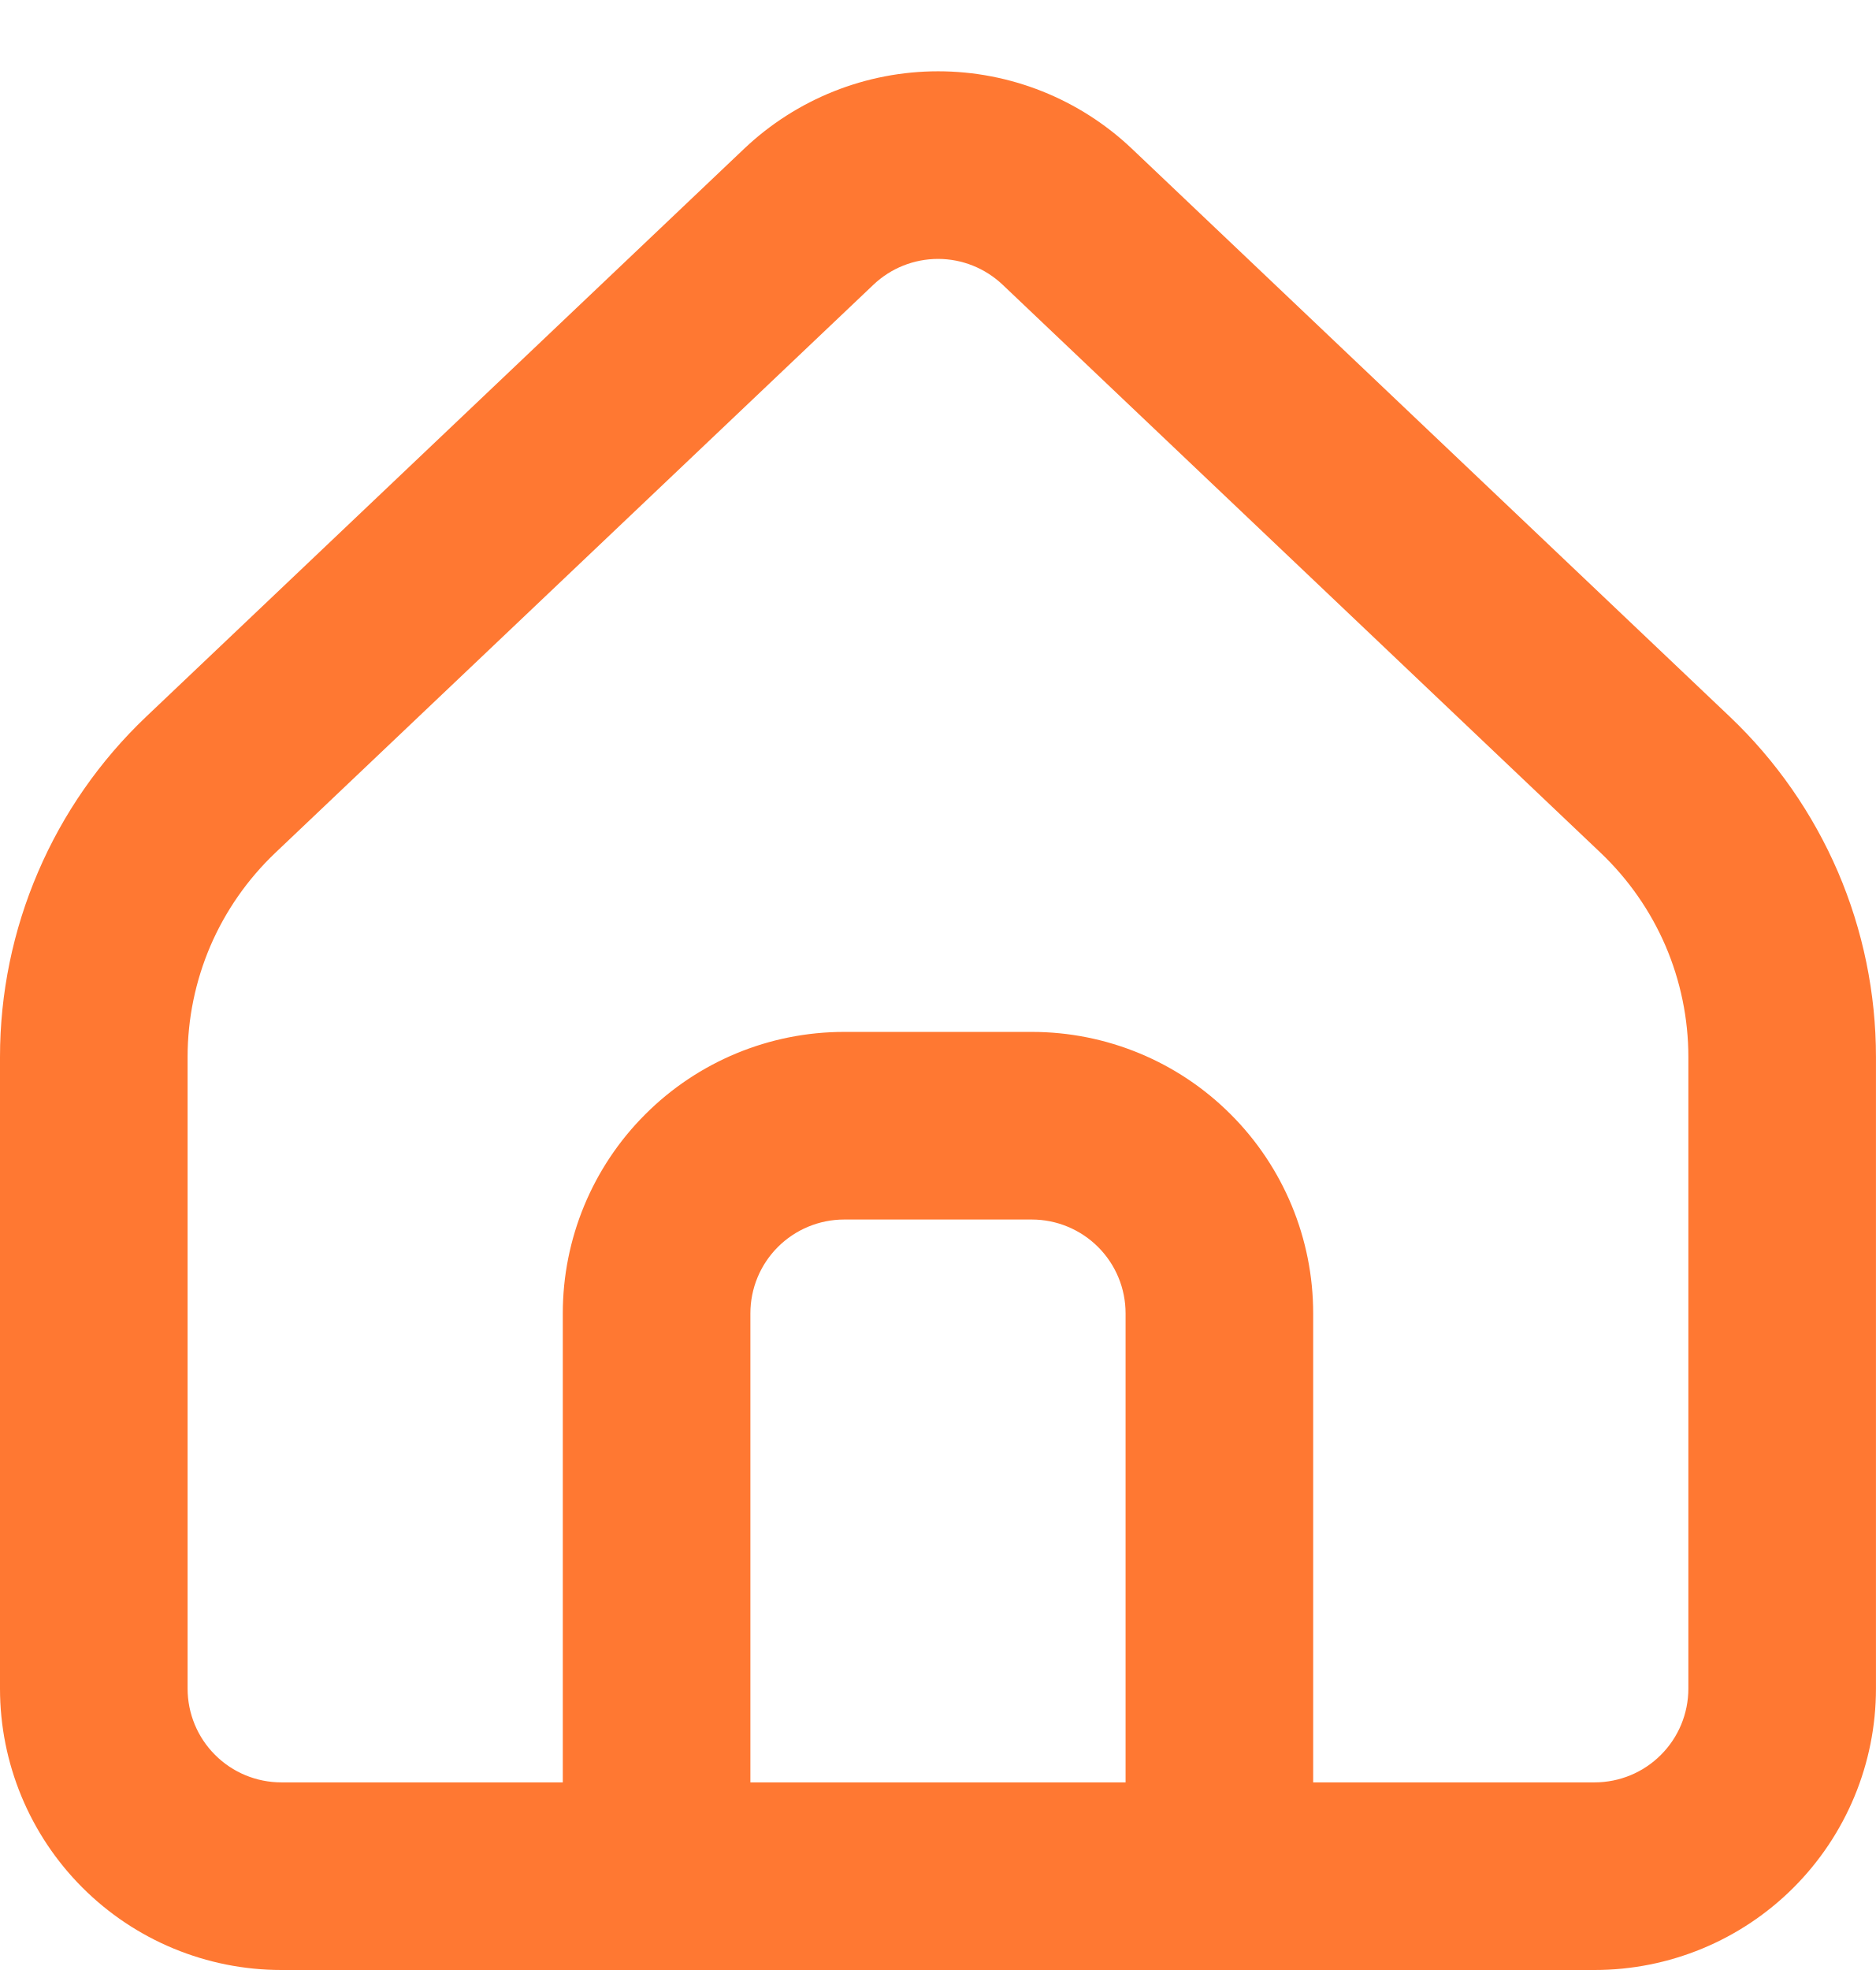
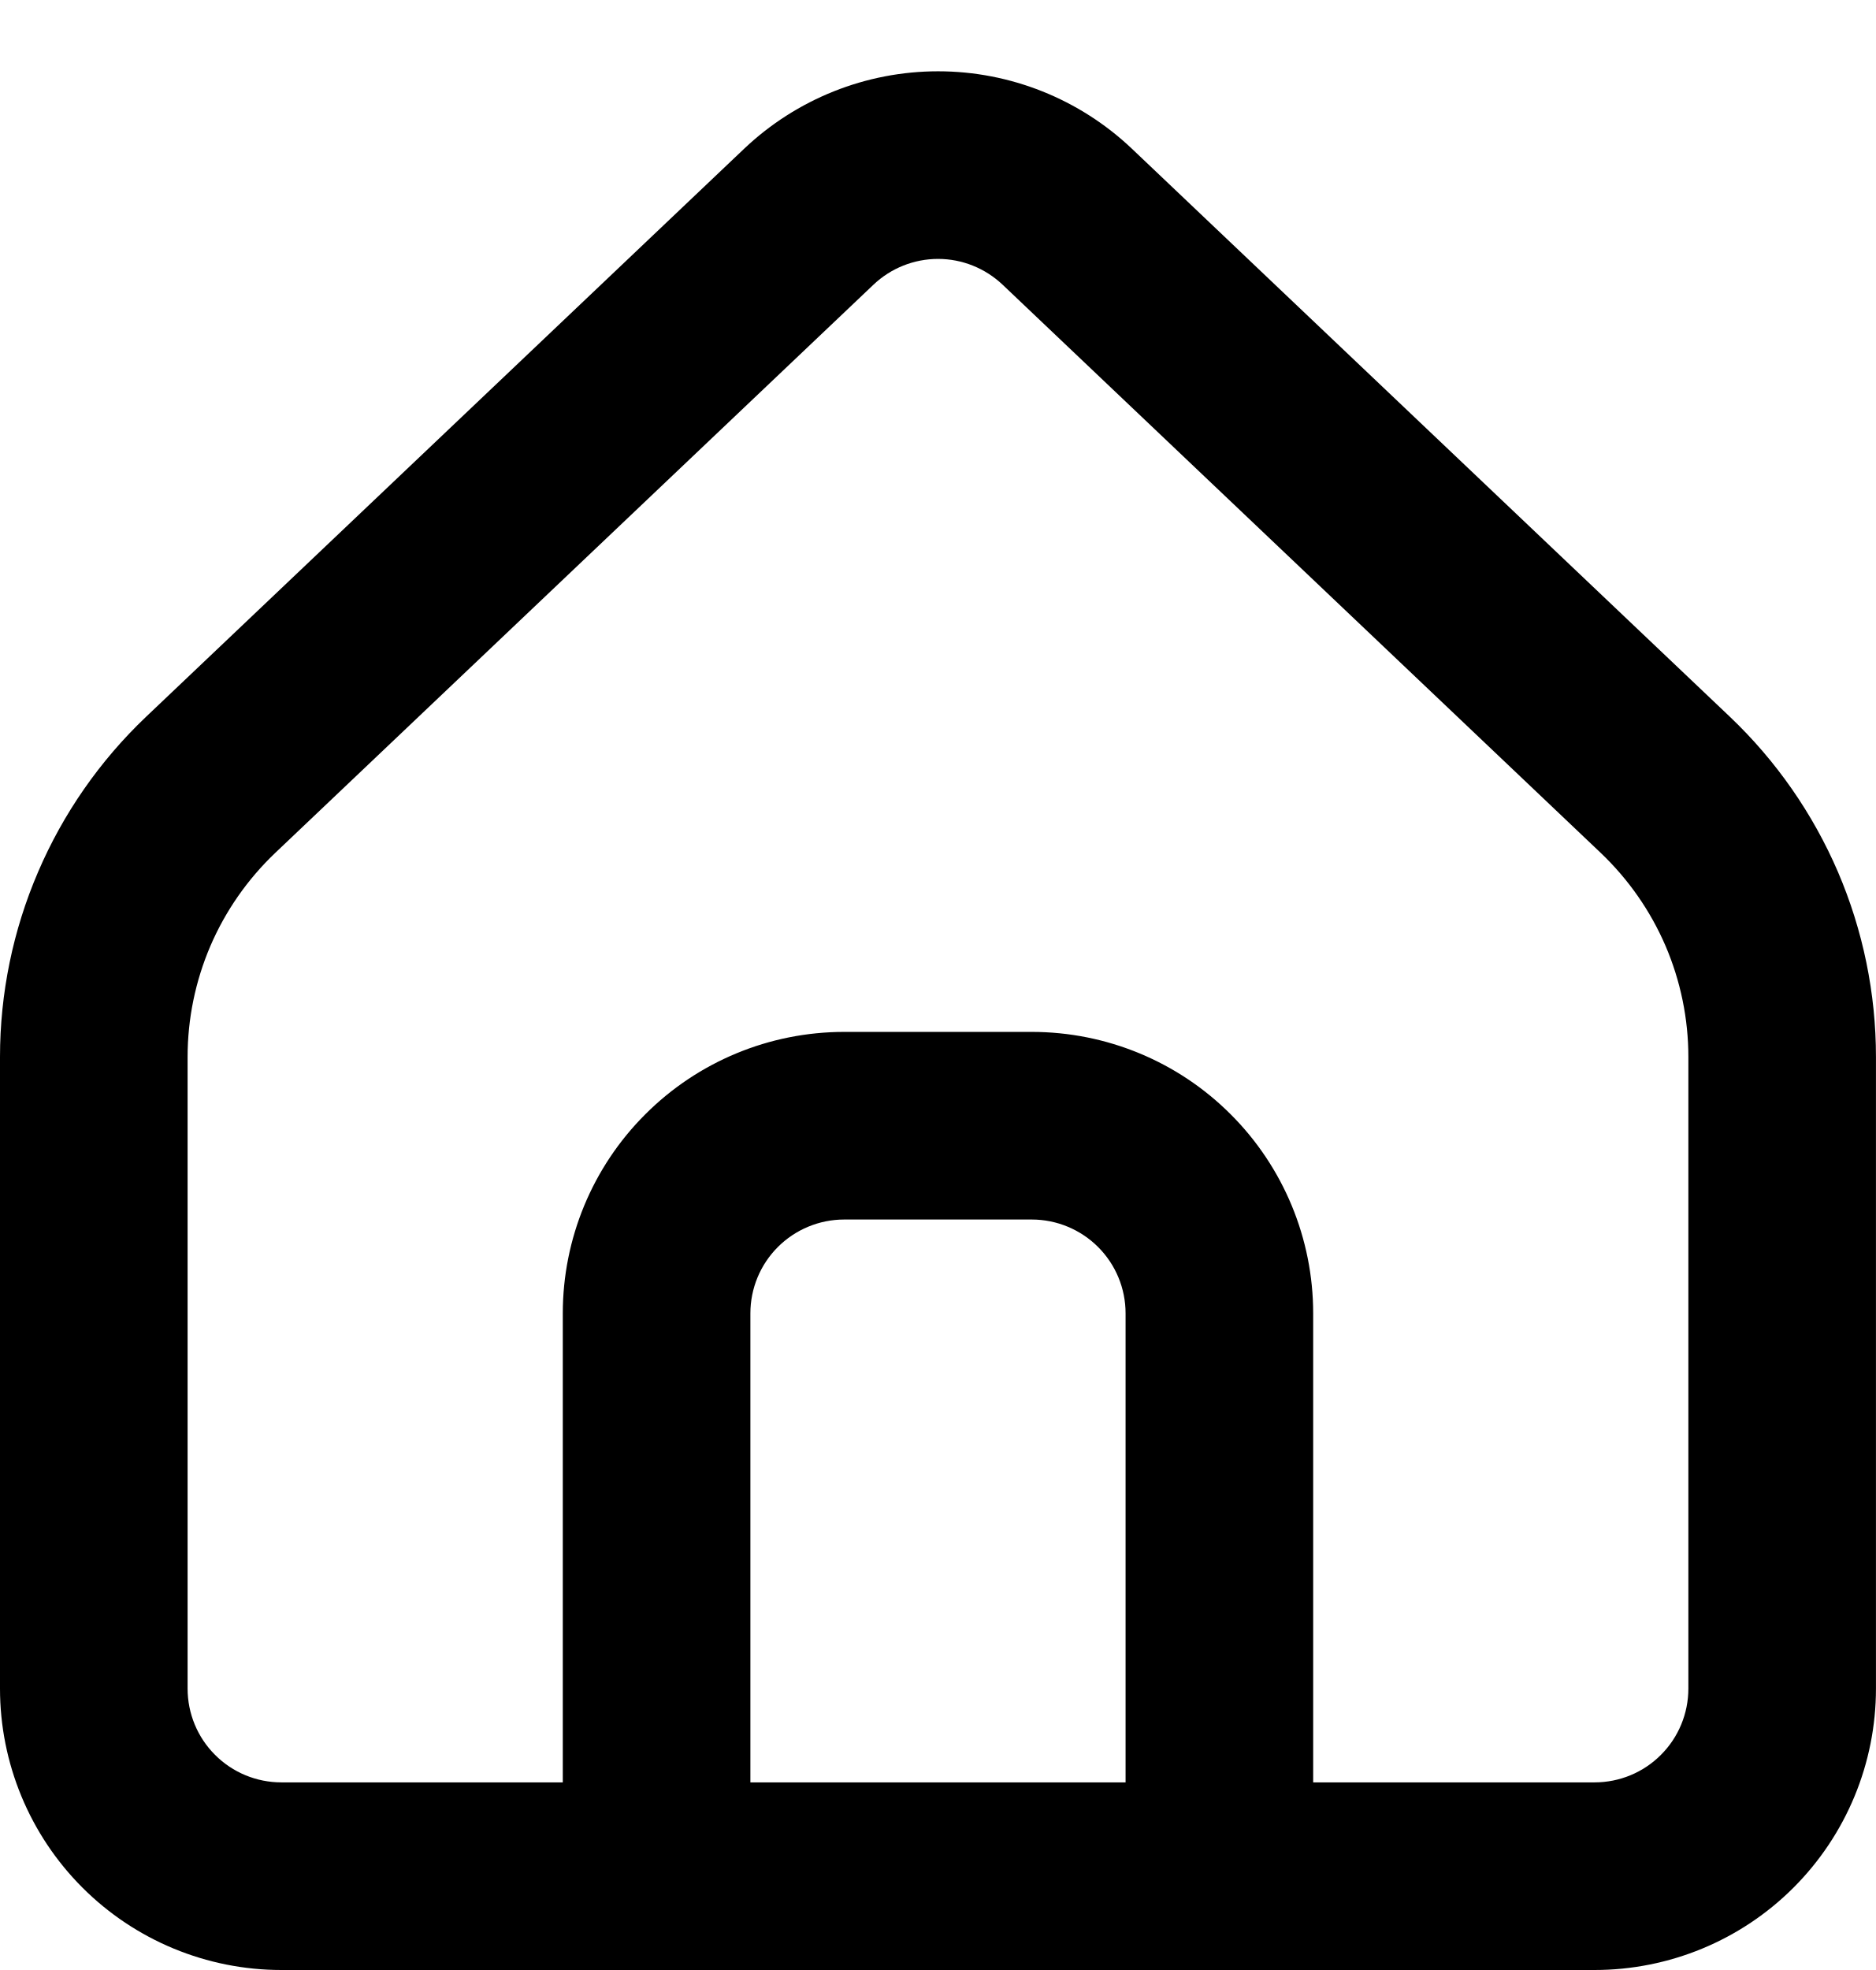
<svg xmlns="http://www.w3.org/2000/svg" width="20" height="21" viewBox="0 0 20 21" fill="none">
-   <path fill-rule="evenodd" clip-rule="evenodd" d="M7.934 1.585C8.492 1.056 9.232 0.76 10.001 0.76C10.77 0.76 11.509 1.056 12.067 1.585L18.444 7.642C18.935 8.109 19.327 8.672 19.595 9.295C19.862 9.918 20 10.589 20 11.267V18C20 18.796 19.684 19.559 19.121 20.122C18.559 20.684 17.796 21 17 21H3C2.204 21 1.441 20.684 0.879 20.122C0.316 19.559 0 18.796 0 18V11.267C-7.15253e-07 10.589 0.138 9.918 0.406 9.295C0.673 8.672 1.065 8.109 1.556 7.642L7.934 1.585C7.934 1.585 7.934 1.585 7.934 1.585ZM8 19H12V14C12 13.735 11.895 13.481 11.707 13.293C11.52 13.106 11.265 13 11 13H9C8.735 13 8.48 13.106 8.293 13.293C8.105 13.481 8 13.735 8 14V19ZM14 19V14C14 13.205 13.684 12.441 13.121 11.879C12.559 11.316 11.796 11 11 11H9C8.204 11 7.441 11.316 6.879 11.879C6.316 12.441 6 13.205 6 14V19H3C2.735 19 2.48 18.895 2.293 18.707C2.105 18.52 2 18.265 2 18V11.267C2 10.86 2.083 10.458 2.243 10.084C2.404 9.71 2.639 9.373 2.934 9.092C2.934 9.092 2.934 9.092 2.934 9.092L9.312 3.035C9.497 2.859 9.744 2.76 10.001 2.76C10.257 2.76 10.503 2.859 10.689 3.035L17.066 9.092C17.066 9.092 17.066 9.092 17.066 9.092C17.361 9.373 17.596 9.71 17.757 10.084C17.917 10.458 18 10.86 18 11.267V18C18 18.265 17.895 18.52 17.707 18.707C17.52 18.895 17.265 19 17 19H14Z" fill="#FF7832" />
+   <path fill-rule="evenodd" clip-rule="evenodd" d="M7.934 1.585C8.492 1.056 9.232 0.76 10.001 0.76C10.77 0.76 11.509 1.056 12.067 1.585L18.444 7.642C18.935 8.109 19.327 8.672 19.595 9.295C19.862 9.918 20 10.589 20 11.267V18C20 18.796 19.684 19.559 19.121 20.122C18.559 20.684 17.796 21 17 21H3C2.204 21 1.441 20.684 0.879 20.122C0.316 19.559 0 18.796 0 18V11.267C-7.15253e-07 10.589 0.138 9.918 0.406 9.295C0.673 8.672 1.065 8.109 1.556 7.642L7.934 1.585C7.934 1.585 7.934 1.585 7.934 1.585ZM8 19H12V14C12 13.735 11.895 13.481 11.707 13.293C11.52 13.106 11.265 13 11 13H9C8.735 13 8.48 13.106 8.293 13.293C8.105 13.481 8 13.735 8 14V19ZM14 19V14C14 13.205 13.684 12.441 13.121 11.879C12.559 11.316 11.796 11 11 11H9C8.204 11 7.441 11.316 6.879 11.879C6.316 12.441 6 13.205 6 14V19H3C2.735 19 2.48 18.895 2.293 18.707C2.105 18.52 2 18.265 2 18V11.267C2 10.86 2.083 10.458 2.243 10.084C2.404 9.71 2.639 9.373 2.934 9.092C2.934 9.092 2.934 9.092 2.934 9.092L9.312 3.035C9.497 2.859 9.744 2.76 10.001 2.76C10.257 2.76 10.503 2.859 10.689 3.035L17.066 9.092C17.066 9.092 17.066 9.092 17.066 9.092C17.361 9.373 17.596 9.71 17.757 10.084C17.917 10.458 18 10.86 18 11.267V18C18 18.265 17.895 18.52 17.707 18.707C17.52 18.895 17.265 19 17 19H14Z" fill="currentColor" />
</svg>
